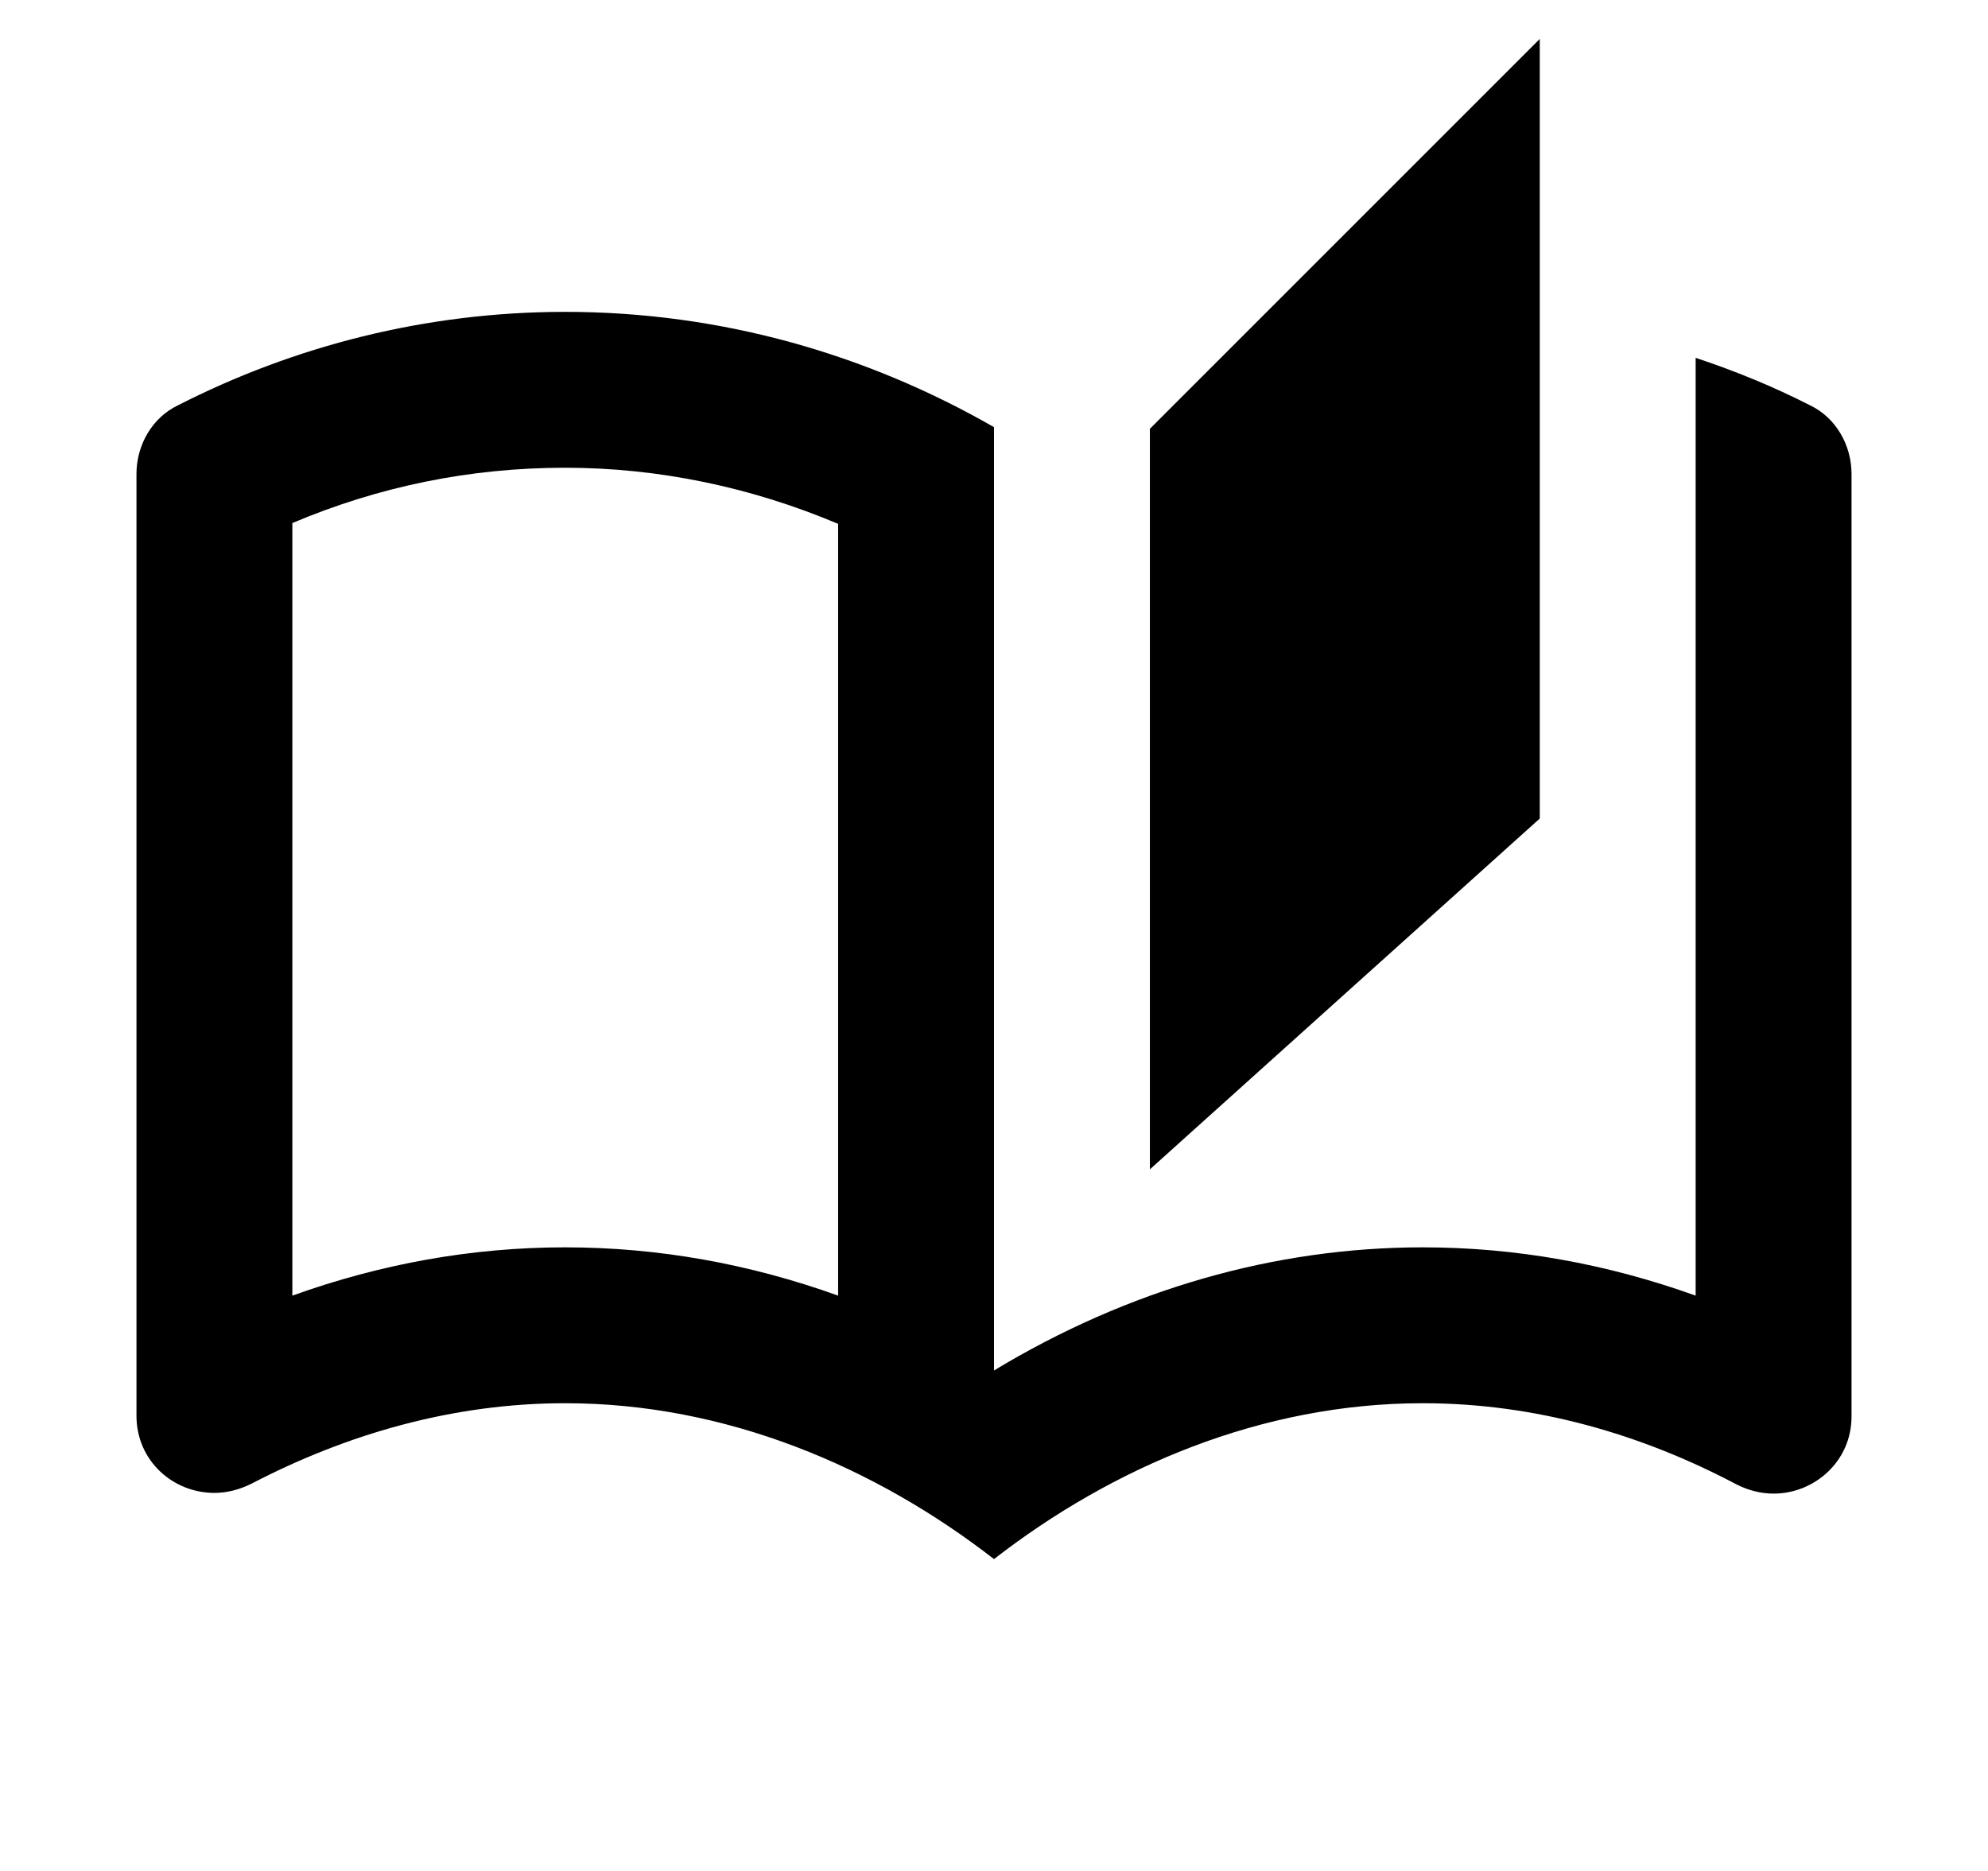
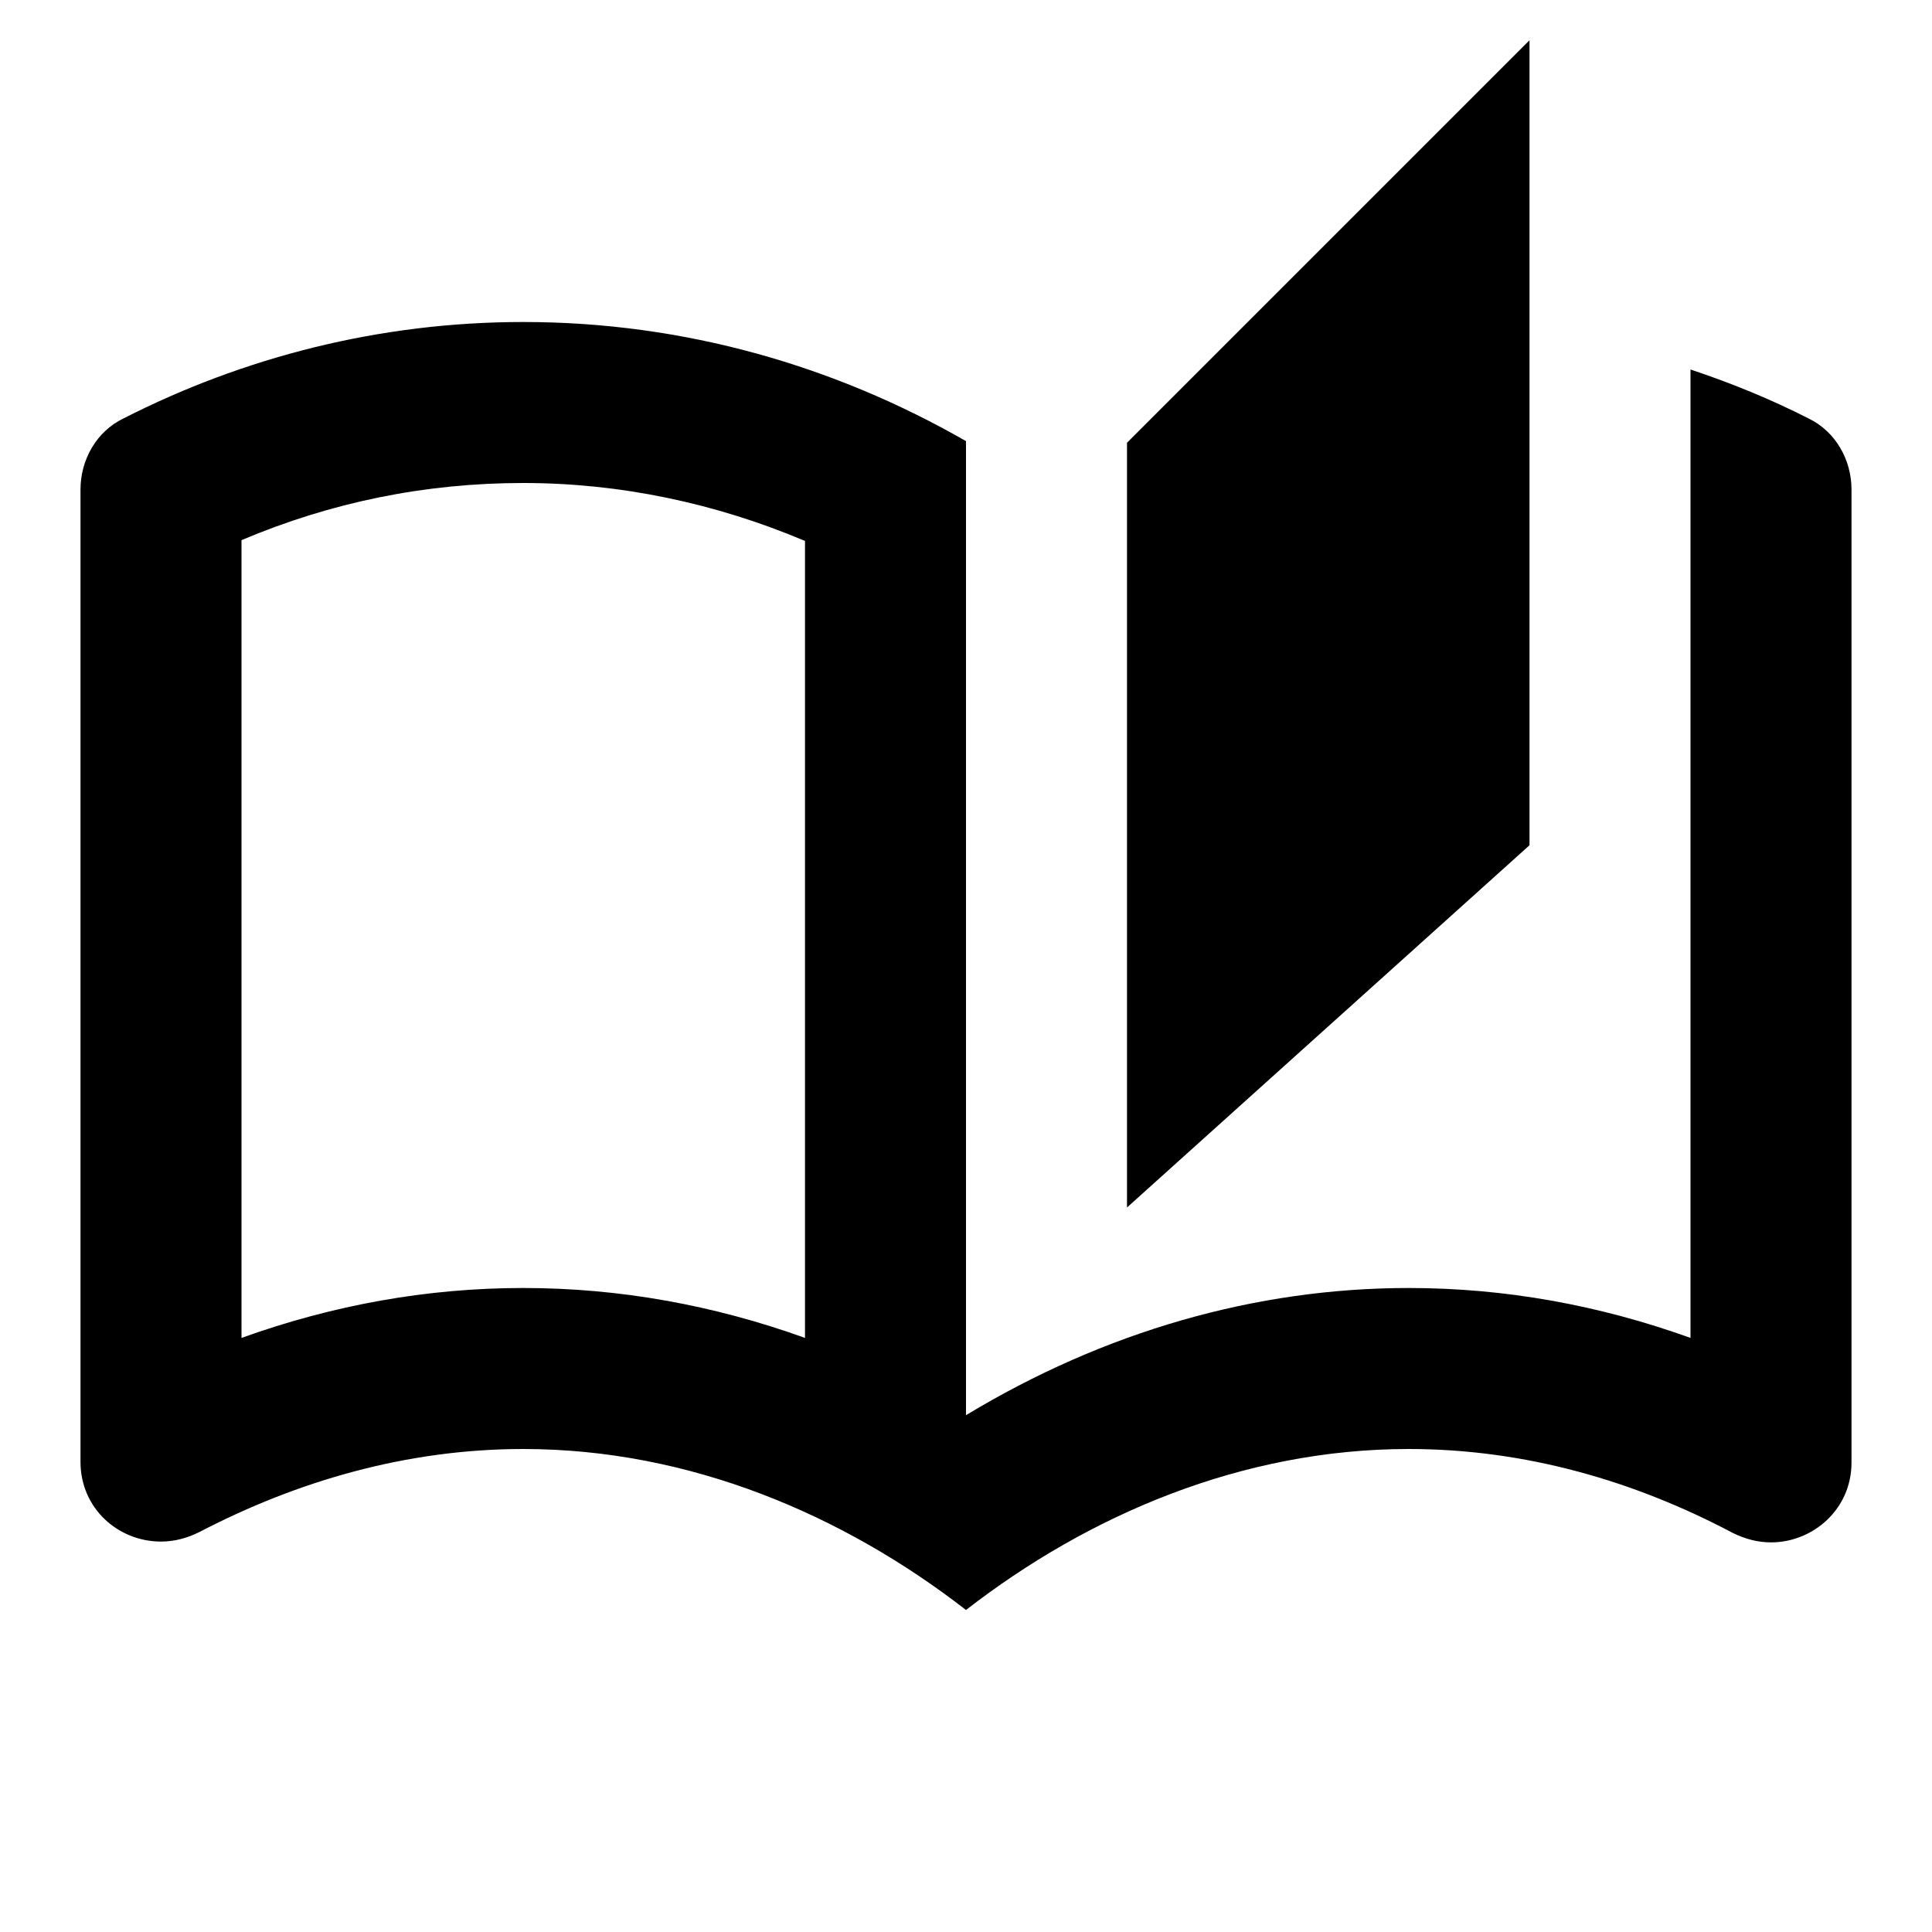
- <svg xmlns="http://www.w3.org/2000/svg" width="17" height="16" viewBox="0 0 17 16" fill="none">
-   <path d="M15.48 3.467C15.167 3.307 14.84 3.173 14.5 3.06V11.08C13.74 10.807 12.96 10.667 12.167 10.667C10.9 10.667 9.647 11.027 8.5 11.72V3.653C7.42 3.033 6.173 2.667 4.833 2.667C3.64 2.667 2.513 2.96 1.52 3.467C1.3 3.573 1.167 3.807 1.167 4.053V12.107C1.167 12.493 1.48 12.767 1.833 12.767C1.94 12.767 2.047 12.74 2.153 12.687C2.96 12.267 3.867 12 4.833 12C6.213 12 7.487 12.547 8.5 13.333C9.513 12.547 10.787 12 12.167 12C13.133 12 14.04 12.267 14.847 12.693C14.953 12.747 15.06 12.773 15.167 12.773C15.513 12.773 15.833 12.5 15.833 12.113V4.053C15.833 3.807 15.7 3.573 15.48 3.467ZM7.167 11.08C6.407 10.807 5.627 10.667 4.833 10.667C4.04 10.667 3.26 10.807 2.5 11.08V4.473C3.24 4.16 4.02 4 4.833 4C5.633 4 6.427 4.167 7.167 4.48V11.08ZM13.167 0.333L9.833 3.667V10L13.167 7V0.333Z" fill="currentColor" />
+ <svg xmlns="http://www.w3.org/2000/svg" width="24" height="24" viewBox="0 0 24 24" fill="none">
+   <path fill="currentColor" d="M22.47 5.2C22 4.96 21.51 4.76 21 4.59V16.62C19.86 16.21 18.69 16 17.5 16C15.6 16 13.72 16.54 12 17.58V5.48C10.38 4.55 8.51 4 6.5 4C4.71 4 3.02 4.44 1.53 5.2C1.2 5.36 1 5.71 1 6.08V18.16C1 18.74 1.47 19.15 2 19.15C2.16 19.15 2.32 19.11 2.48 19.03C3.69 18.4 5.05 18 6.5 18C8.57 18 10.48 18.82 12 20C13.52 18.82 15.43 18 17.5 18C18.95 18 20.31 18.4 21.52 19.04C21.68 19.12 21.84 19.16 22 19.16C22.52 19.16 23 18.75 23 18.17V6.08C23 5.71 22.8 5.36 22.47 5.2ZM10 16.62C8.86 16.21 7.69 16 6.5 16C5.31 16 4.14 16.21 3 16.62V6.71C4.11 6.24 5.28 6 6.5 6C7.7 6 8.89 6.25 10 6.72V16.62ZM19 0.5L14 5.5V15L19 10.5V0.5Z" />
</svg>
